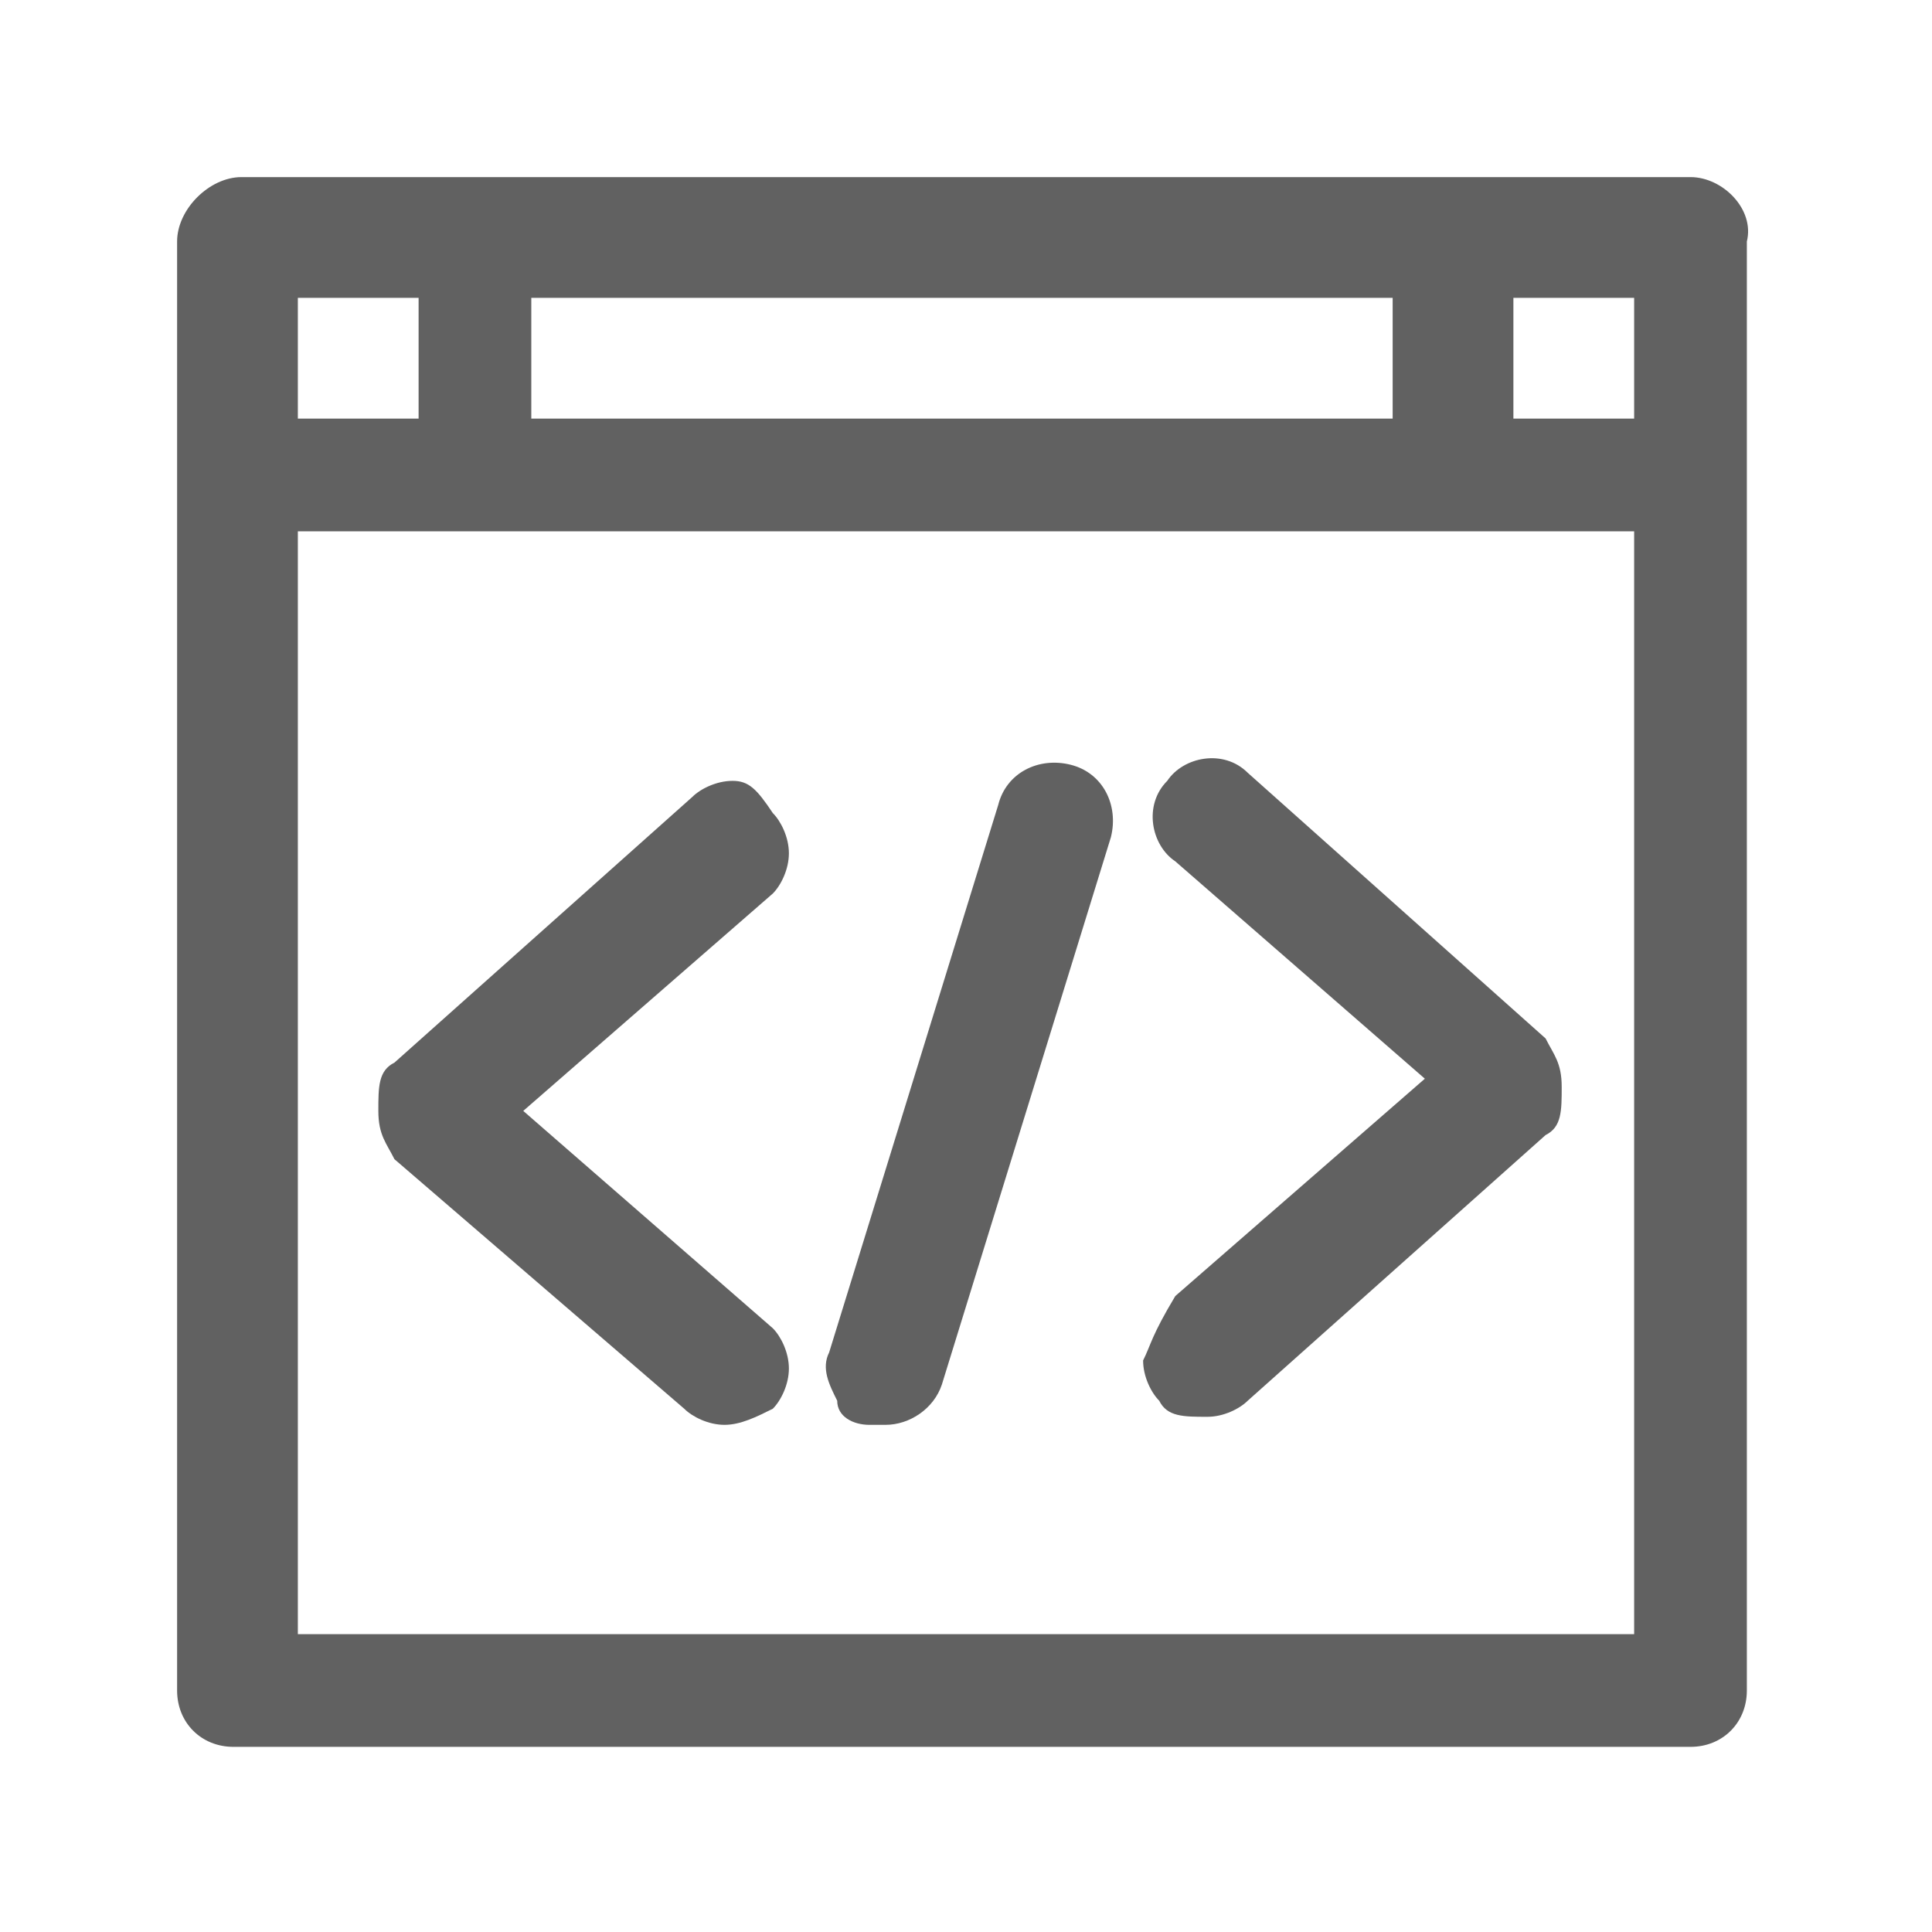
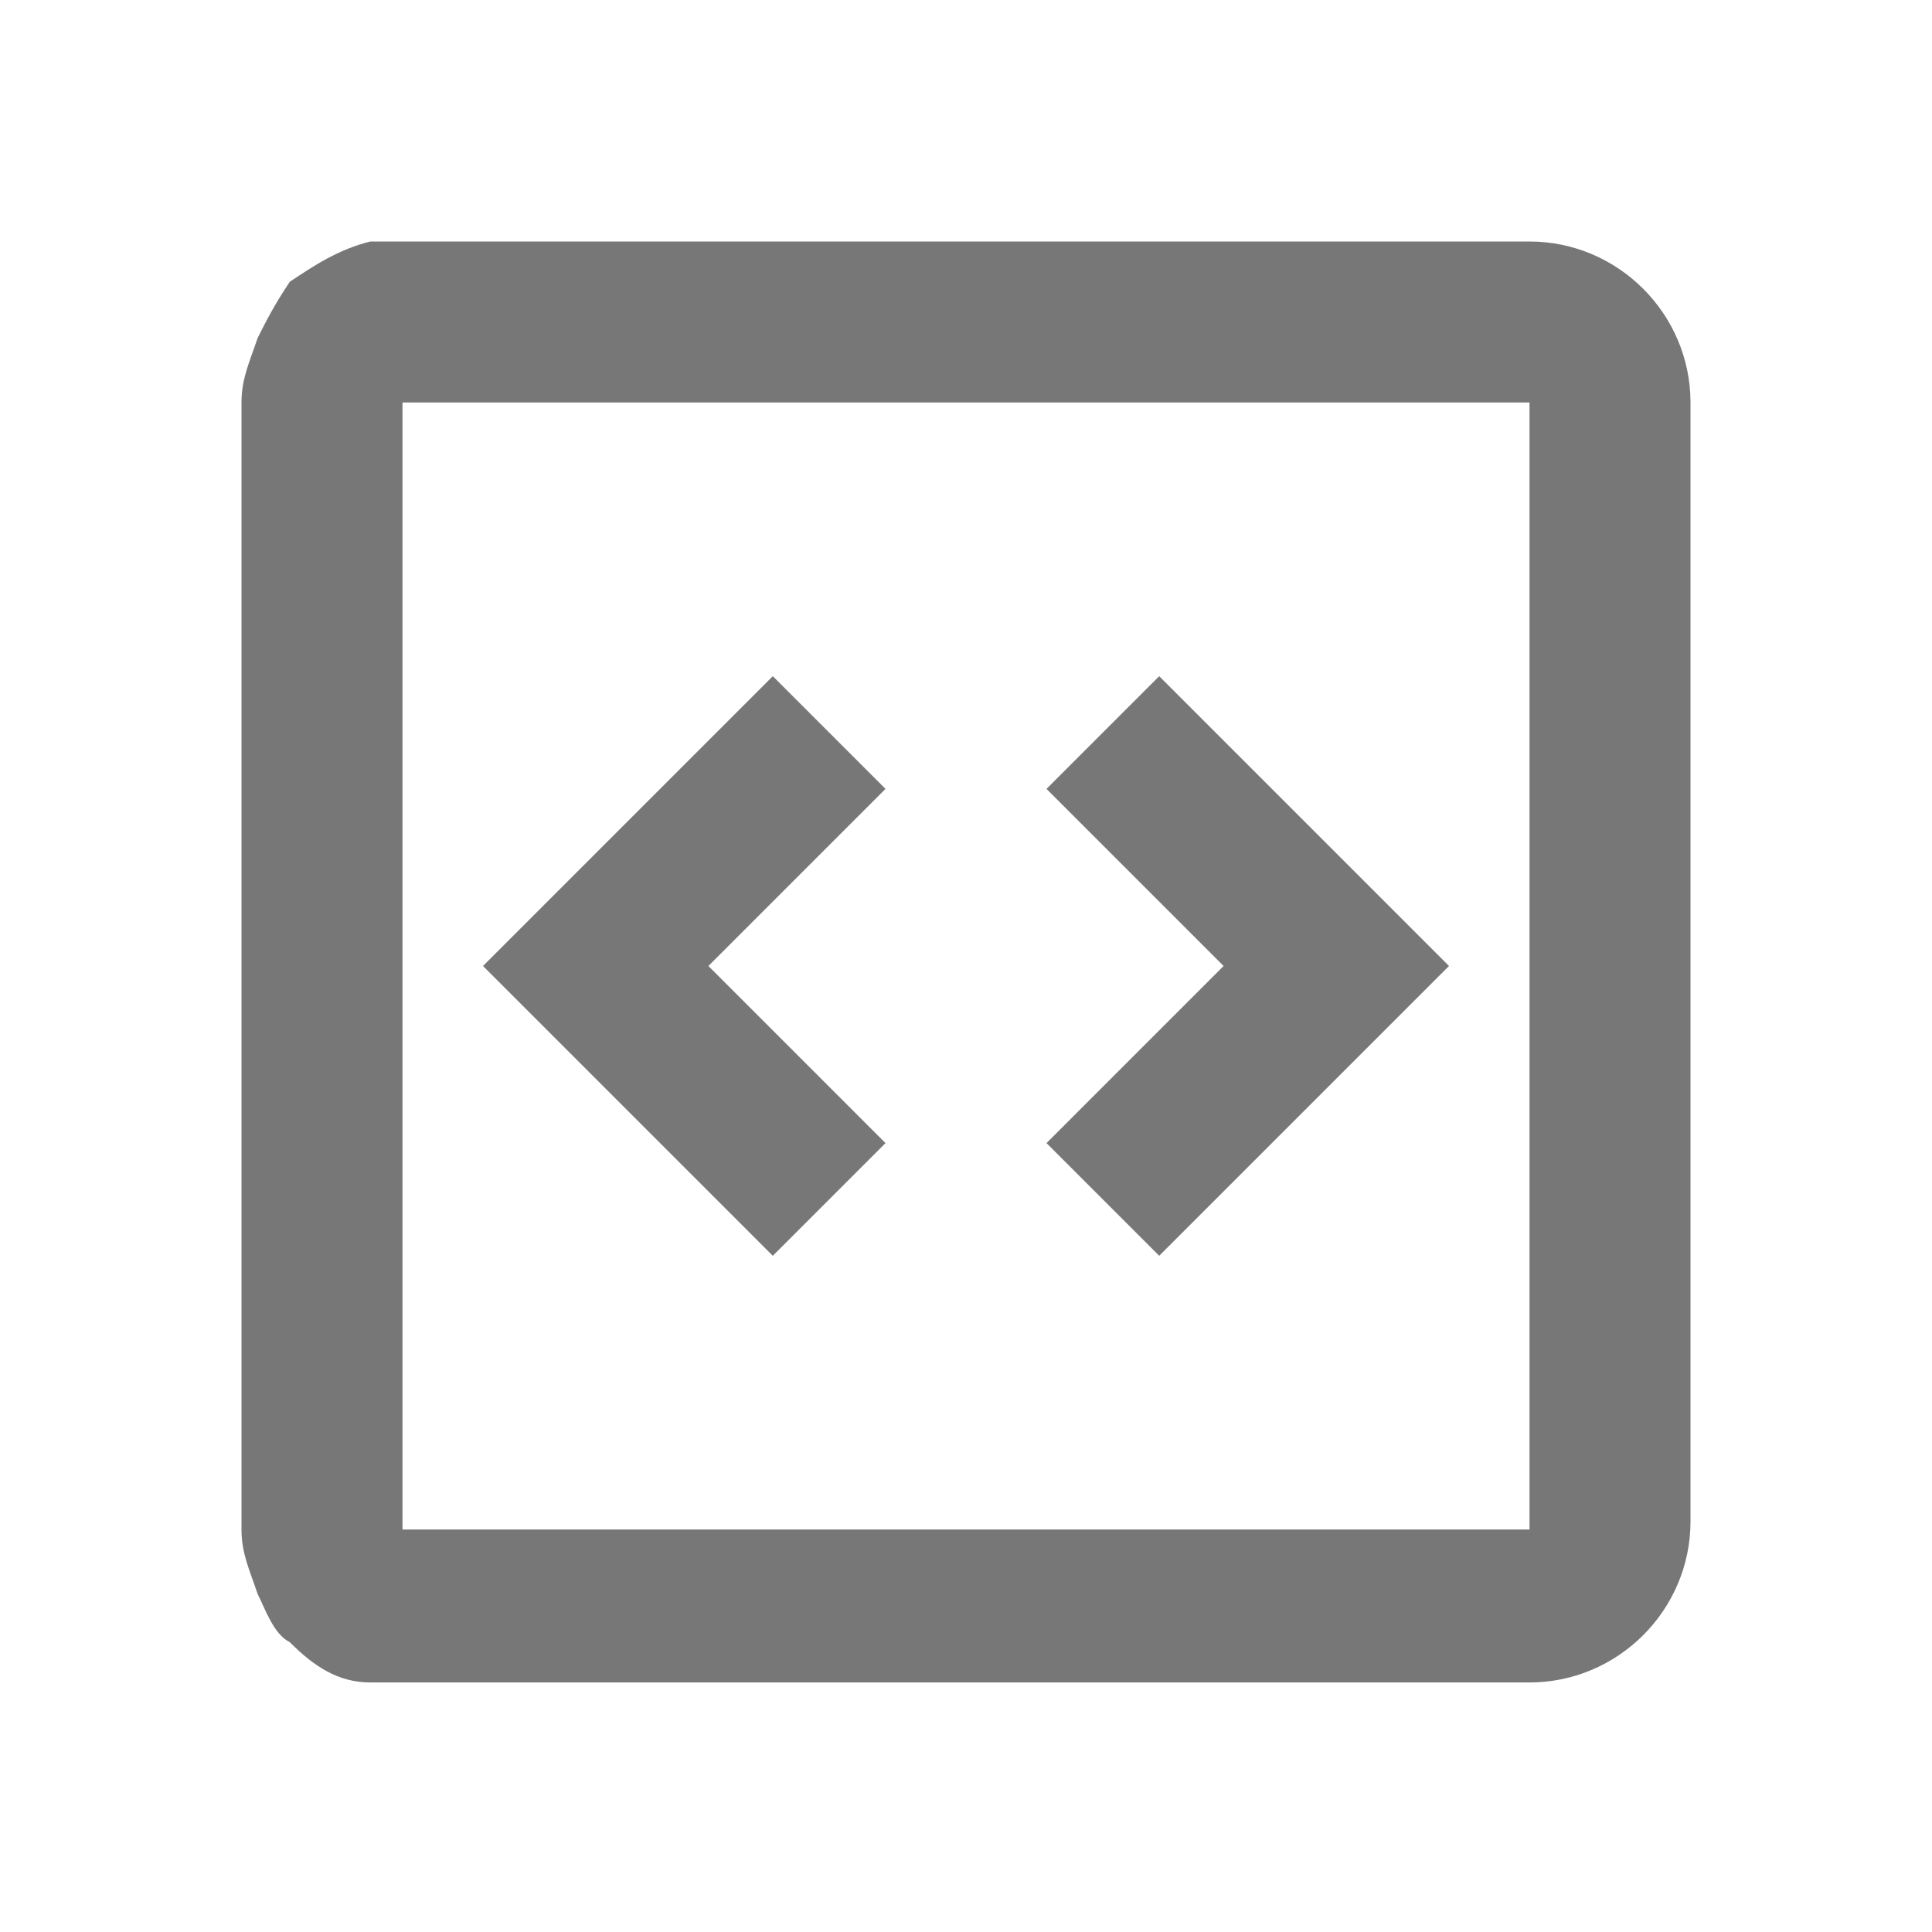
<svg xmlns="http://www.w3.org/2000/svg" version="1.1" id="Layer_1" x="0px" y="0px" viewBox="0 0 24 24" style="enable-background:new 0 0 24 24;" xml:space="preserve">
  <style type="text/css">
- 	.st0{fill:#616161;}
+ 	.st0{fill:#777777;}
+ 	.st1{fill:none;}
+ 	.st2{fill:#FF08D6;}
</style>
  <g>
-     <path class="st0" d="M14.2,16.9c0,0.2,0.1,0.4,0.2,0.5c0.1,0.2,0.3,0.2,0.6,0.2c0.2,0,0.4-0.1,0.5-0.2l3.7-3.3   c0.2-0.1,0.2-0.3,0.2-0.6s-0.1-0.4-0.2-0.6l-3.7-3.3c-0.3-0.3-0.8-0.2-1,0.1c-0.3,0.3-0.2,0.8,0.1,1l3.1,2.7l-3.1,2.7   C14.3,16.6,14.3,16.7,14.2,16.9z" />
-     <path class="st0" d="M8.5,17.5c0.1,0.1,0.3,0.2,0.5,0.2c0.2,0,0.4-0.1,0.6-0.2c0.1-0.1,0.2-0.3,0.2-0.5c0-0.2-0.1-0.4-0.2-0.5   l-3.1-2.7l3.1-2.7c0.1-0.1,0.2-0.3,0.2-0.5c0-0.2-0.1-0.4-0.2-0.5C9.4,9.8,9.3,9.7,9.1,9.7c-0.2,0-0.4,0.1-0.5,0.2l-3.7,3.3   c-0.2,0.1-0.2,0.3-0.2,0.6s0.1,0.4,0.2,0.6L8.5,17.5z" />
-     <path class="st0" d="M10.8,17.7c0.1,0,0.1,0,0.2,0c0.3,0,0.6-0.2,0.7-0.5l2.1-6.8c0.1-0.4-0.1-0.8-0.5-0.9   c-0.4-0.1-0.8,0.1-0.9,0.5l-2.1,6.8c-0.1,0.2,0,0.4,0.1,0.6C10.4,17.6,10.6,17.7,10.8,17.7z" />
-     <path class="st0" d="M21,2.2H3C2.6,2.2,2.2,2.6,2.2,3V21c0,0.4,0.3,0.7,0.7,0.7H21c0.4,0,0.7-0.3,0.7-0.7V3   C21.8,2.6,21.4,2.2,21,2.2z M3.7,5.2V3.7h1.5v1.5H3.7z M6.6,5.2V3.7h10.7v1.5H6.6z M20.3,6.6v13.7H3.7V6.6H20.3z M20.3,3.7v1.5   h-1.5V3.7H20.3z" />
+     <g>
+       <polygon class="st0" points="11,14.2 8.8,12 11,9.8 9.6,8.4 6,12 9.6,15.6   " />
+       <polygon class="st0" points="14.4,15.6 18,12 14.4,8.4 13,9.8 15.2,12 13,14.2   " />
+       <path class="st0" d="M19,3H5C4.9,3,4.7,3,4.6,3c-0.4,0.1-0.7,0.3-1,0.5C3.4,3.8,3.3,4,3.2,4.2C3.1,4.5,3,4.7,3,5v10v1v3    c0,0.3,0.1,0.5,0.2,0.8c0.1,0.2,0.2,0.5,0.4,0.6c0.3,0.3,0.6,0.5,1,0.5c0.1,0,0.3,0,0.4,0h14c1.1,0,2-0.9,2-2V5    C21,3.9,20.1,3,19,3z M19,15v1v3H5v-3v-1V5h14V15z" />
+     </g>
  </g>
</svg>
